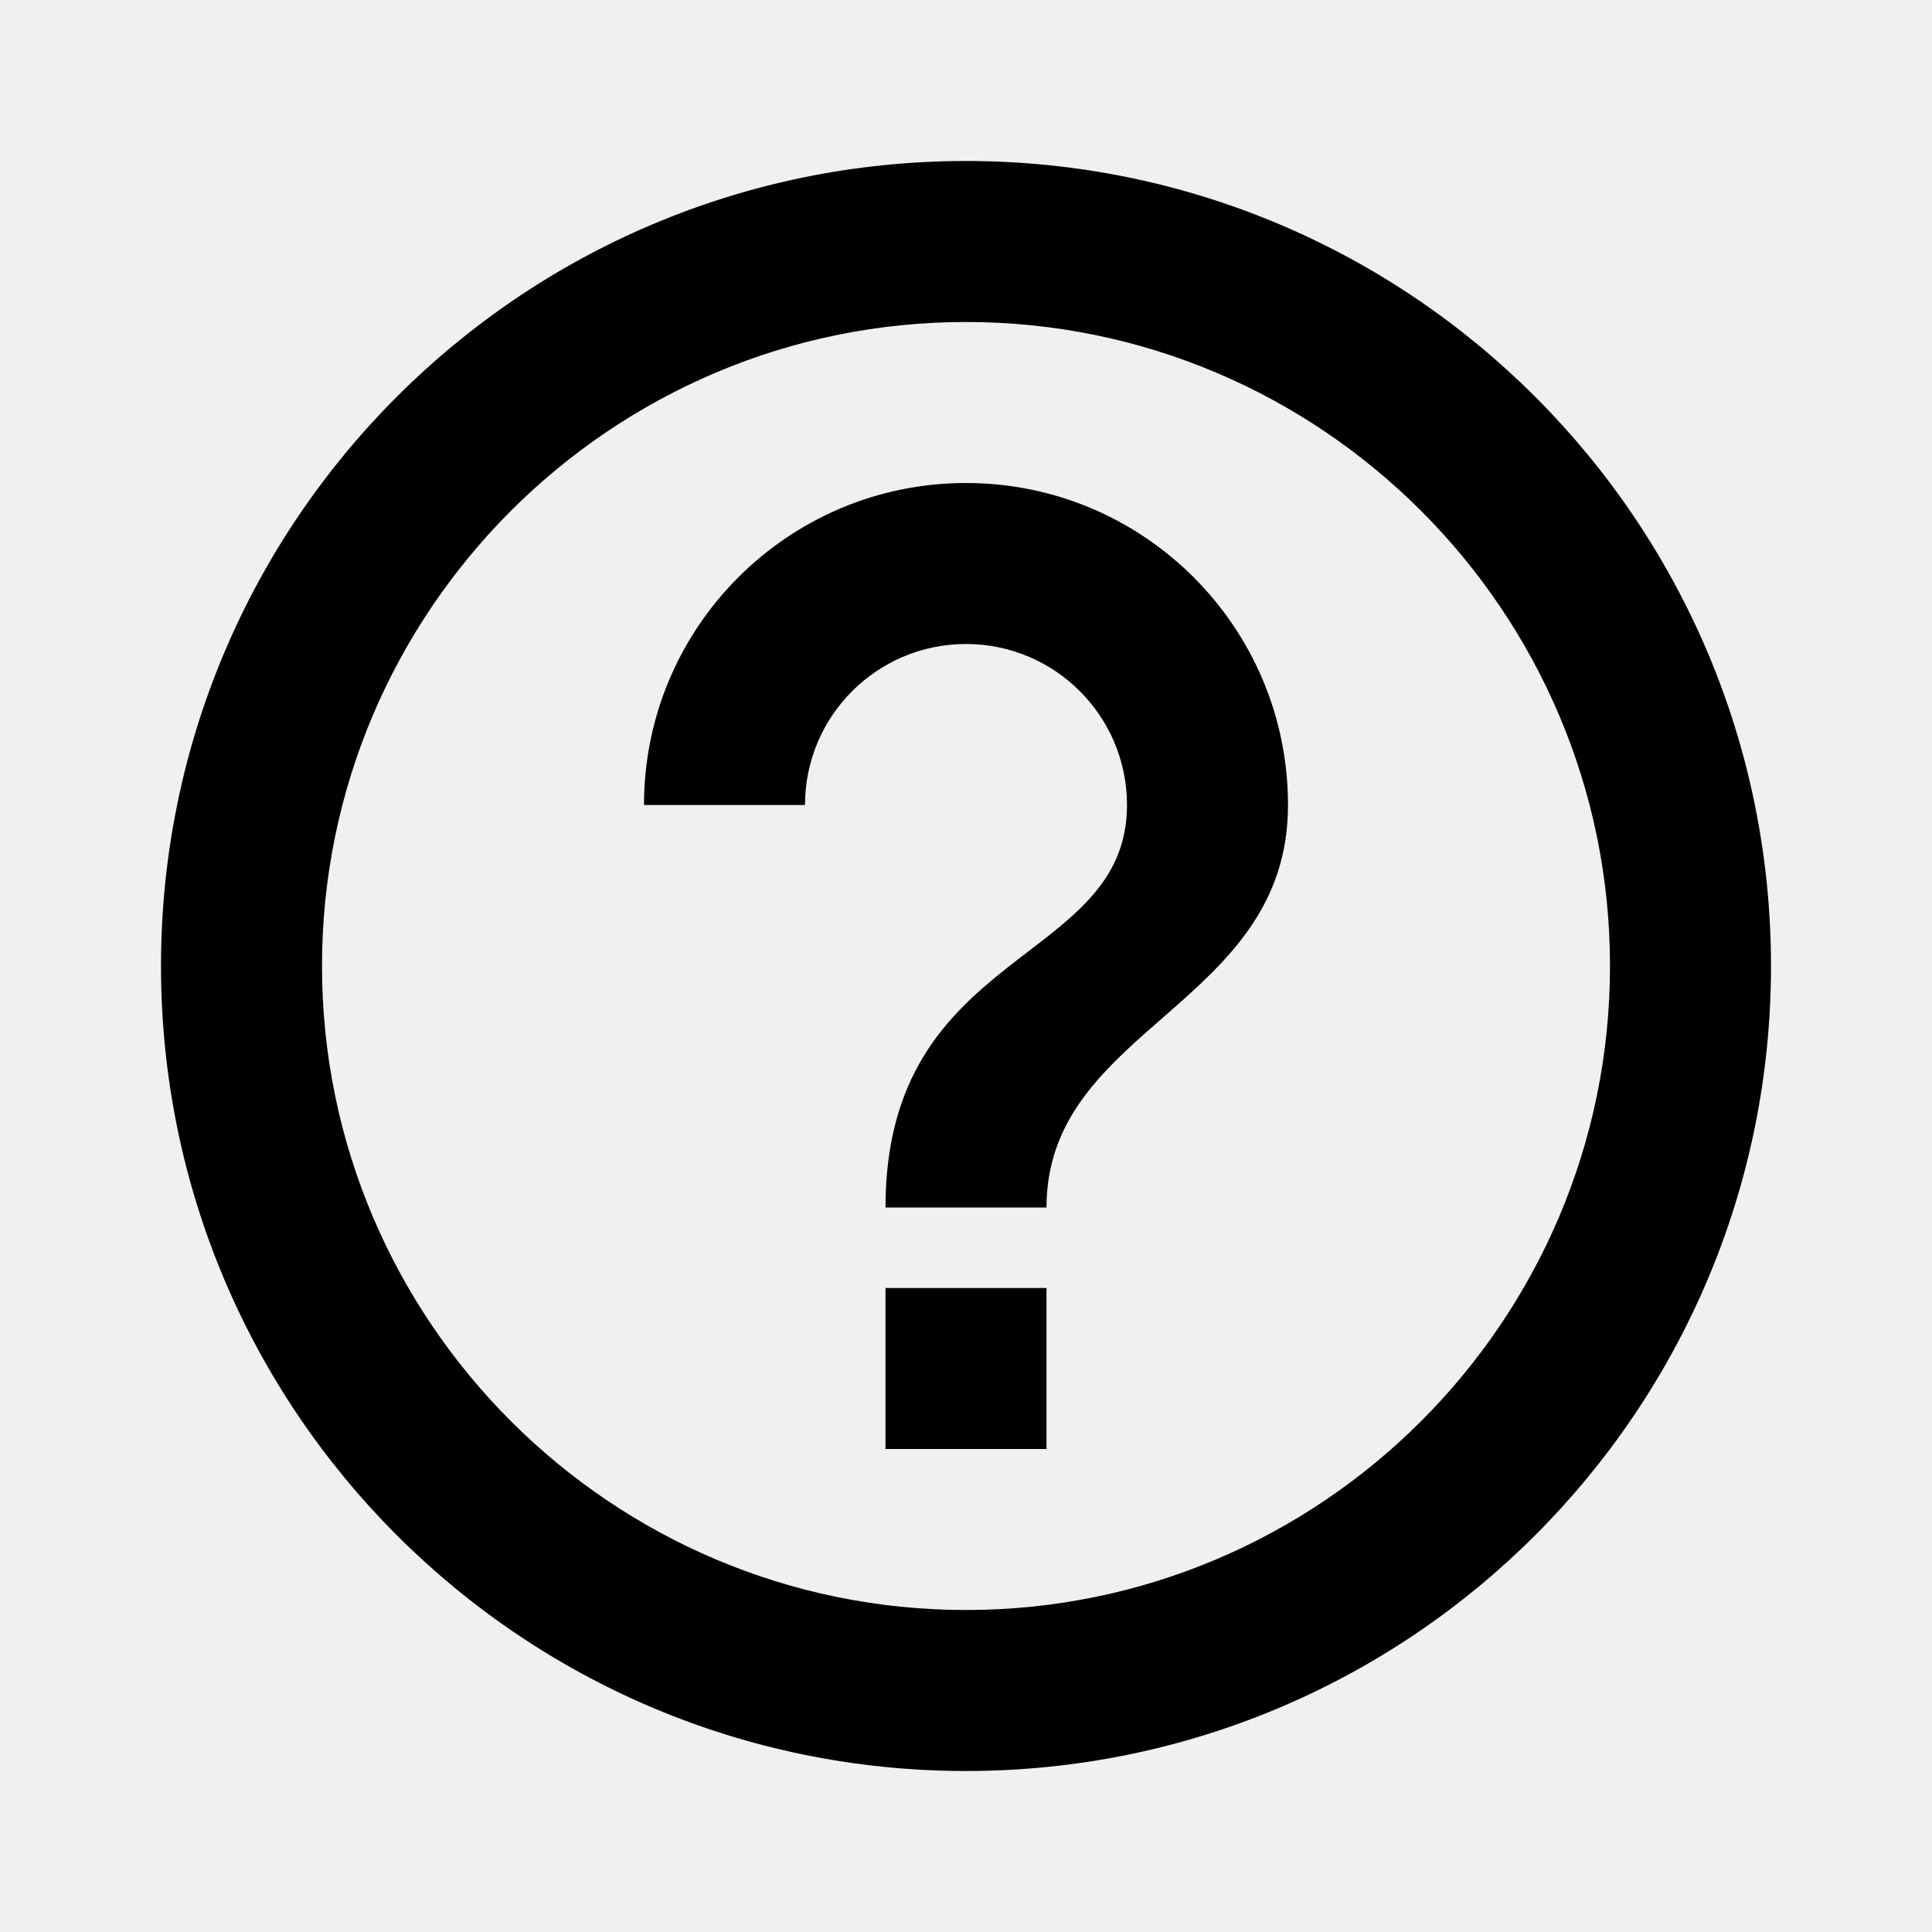
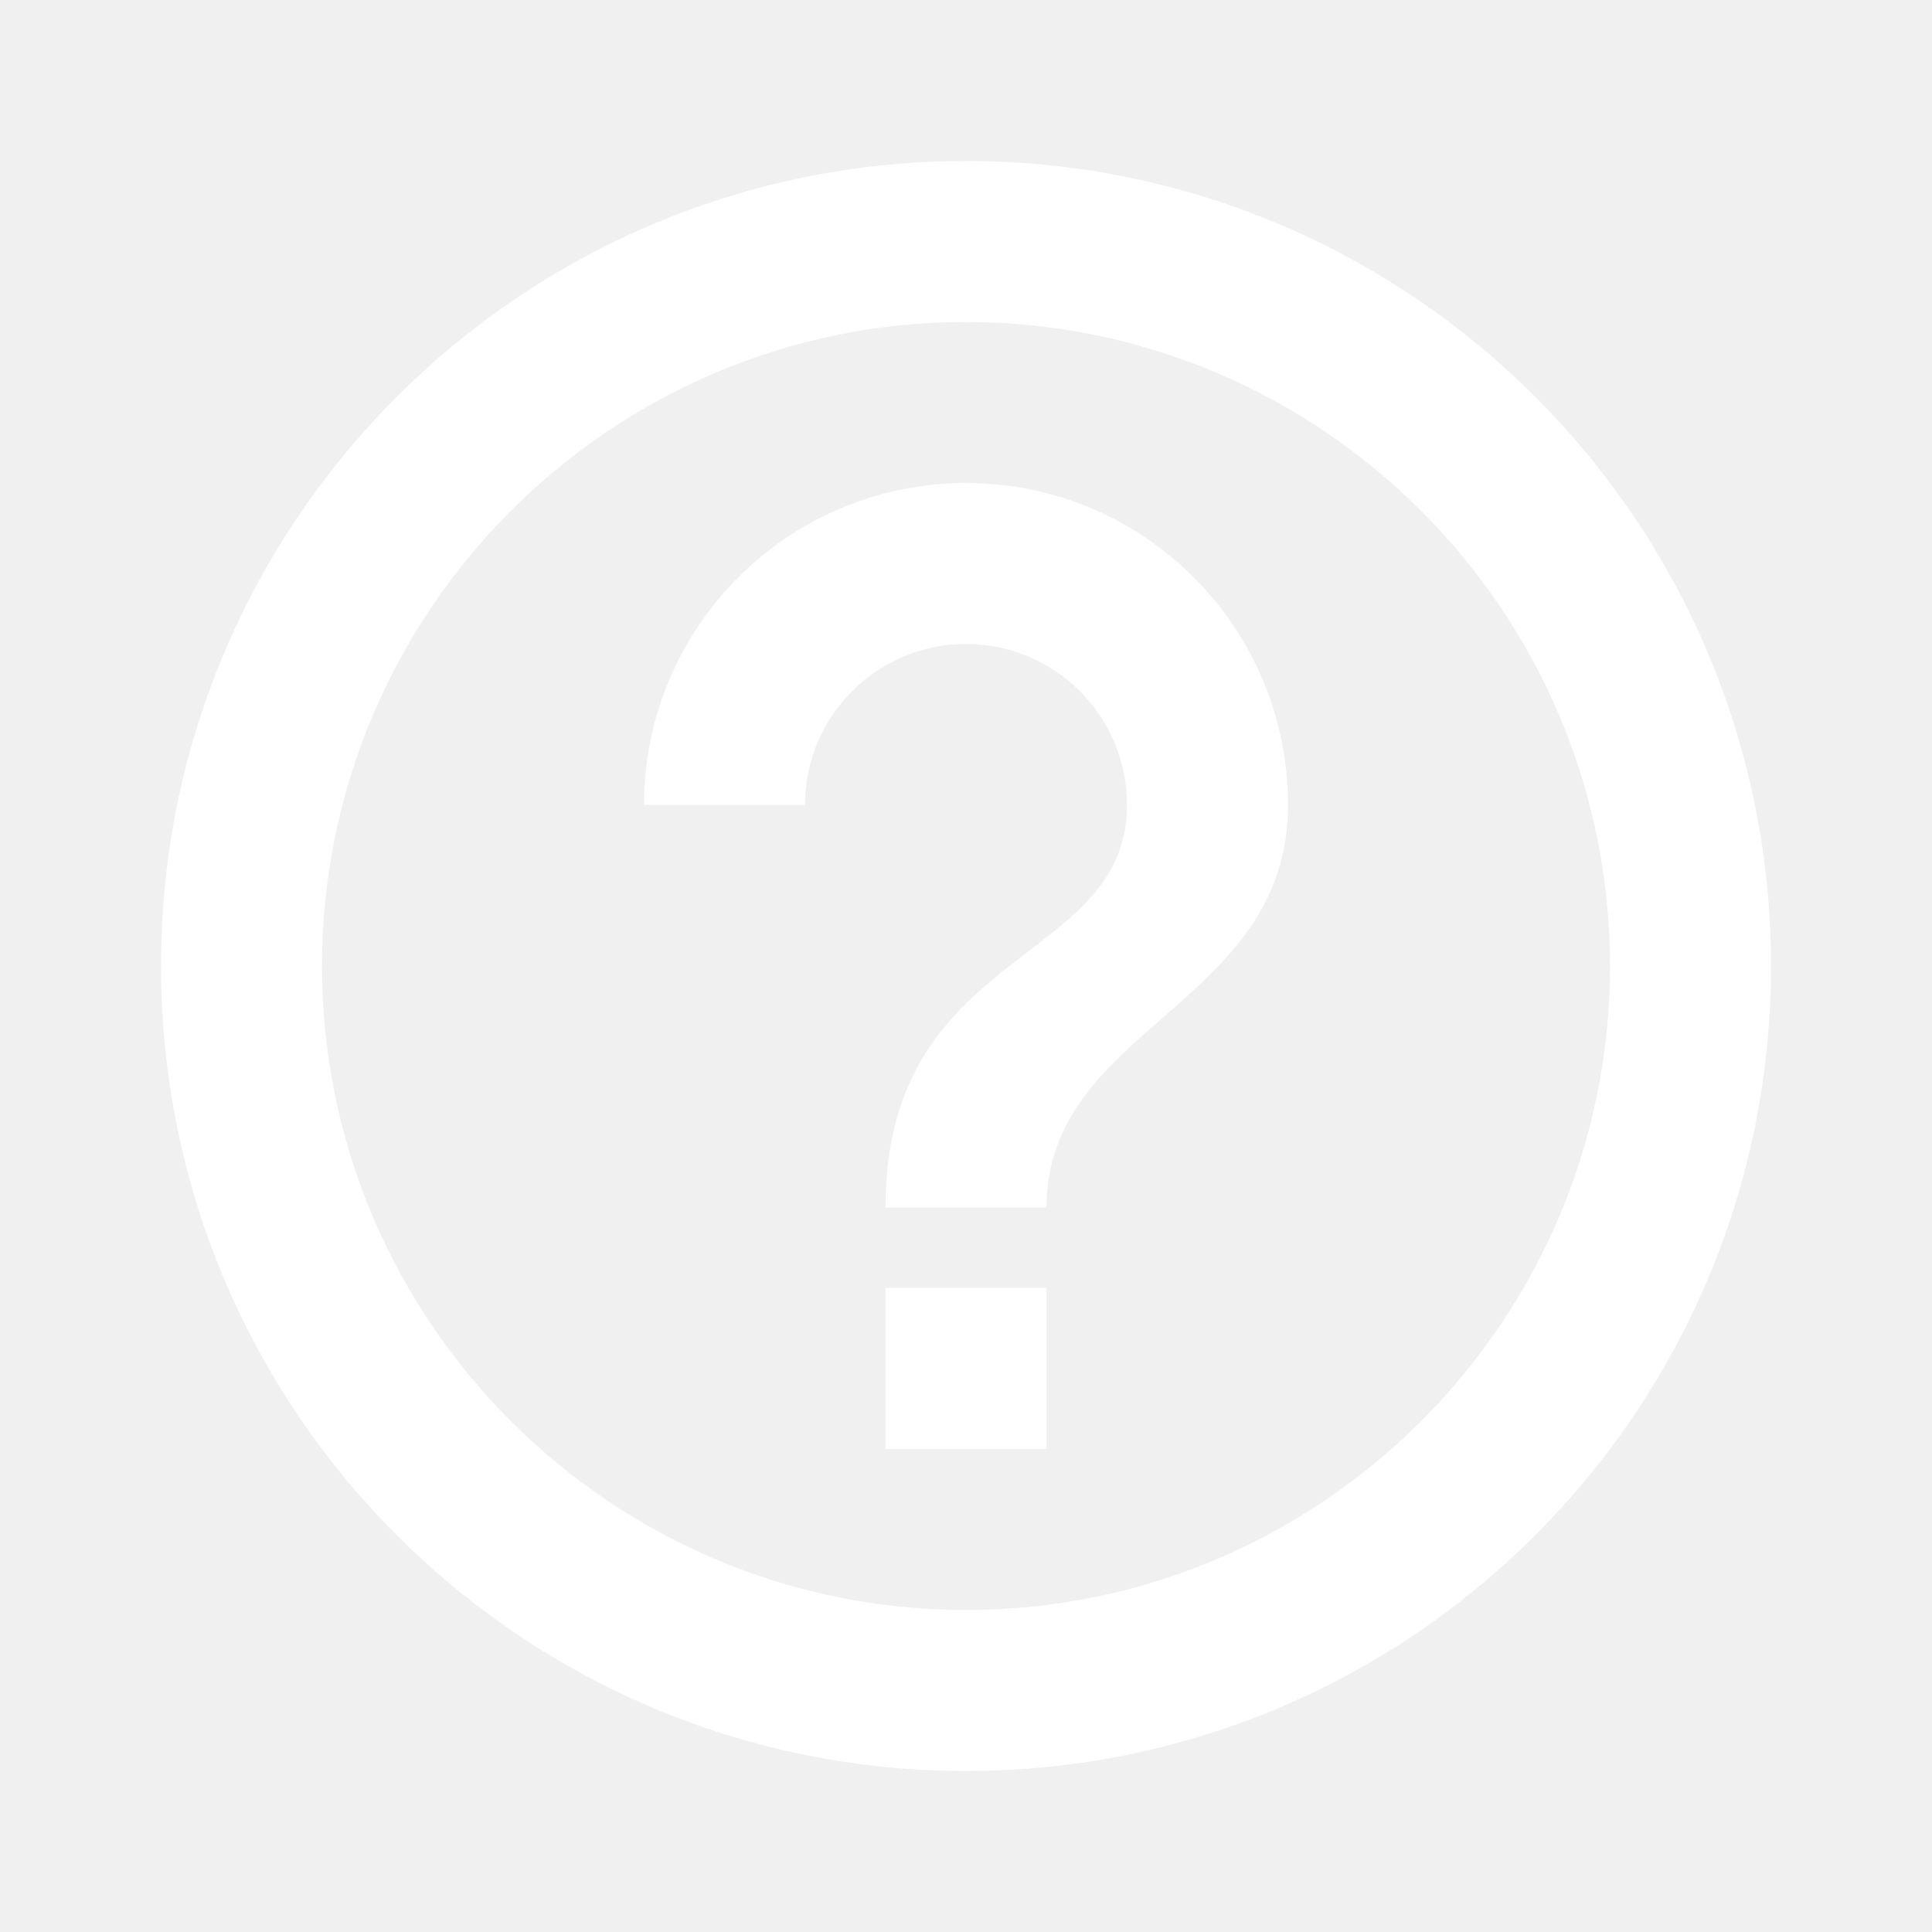
<svg xmlns="http://www.w3.org/2000/svg" version="1.1" width="24" height="24" viewBox="0 0 24 24">
-   <path fill="#000000" d="M11,18H13V16H11V18M12,2A10,10 0 0,0 2,12A10,10 0 0,0 12,22A10,10 0 0,0 22,12A10,10 0 0,0 12,2M12,20C7.59,20 4,16.41 4,12C4,7.59 7.59,4 12,4C16.41,4 20,7.59 20,12C20,16.41 16.41,20 12,20M12,6A4,4 0 0,0 8,10H10A2,2 0 0,1 12,8A2,2 0 0,1 14,10C14,12 11,11.75 11,15H13C13,12.75 16,12.5 16,10A4,4 0 0,0 12,6Z" />
+   <path fill="#fff" d="M11,18H13V16H11V18M12,2A10,10 0 0,0 2,12A10,10 0 0,0 12,22A10,10 0 0,0 22,12A10,10 0 0,0 12,2M12,20C7.59,20 4,16.41 4,12C4,7.59 7.59,4 12,4C16.41,4 20,7.59 20,12C20,16.41 16.41,20 12,20M12,6A4,4 0 0,0 8,10H10A2,2 0 0,1 12,8A2,2 0 0,1 14,10C14,12 11,11.75 11,15H13C13,12.75 16,12.5 16,10A4,4 0 0,0 12,6Z" />
</svg>
